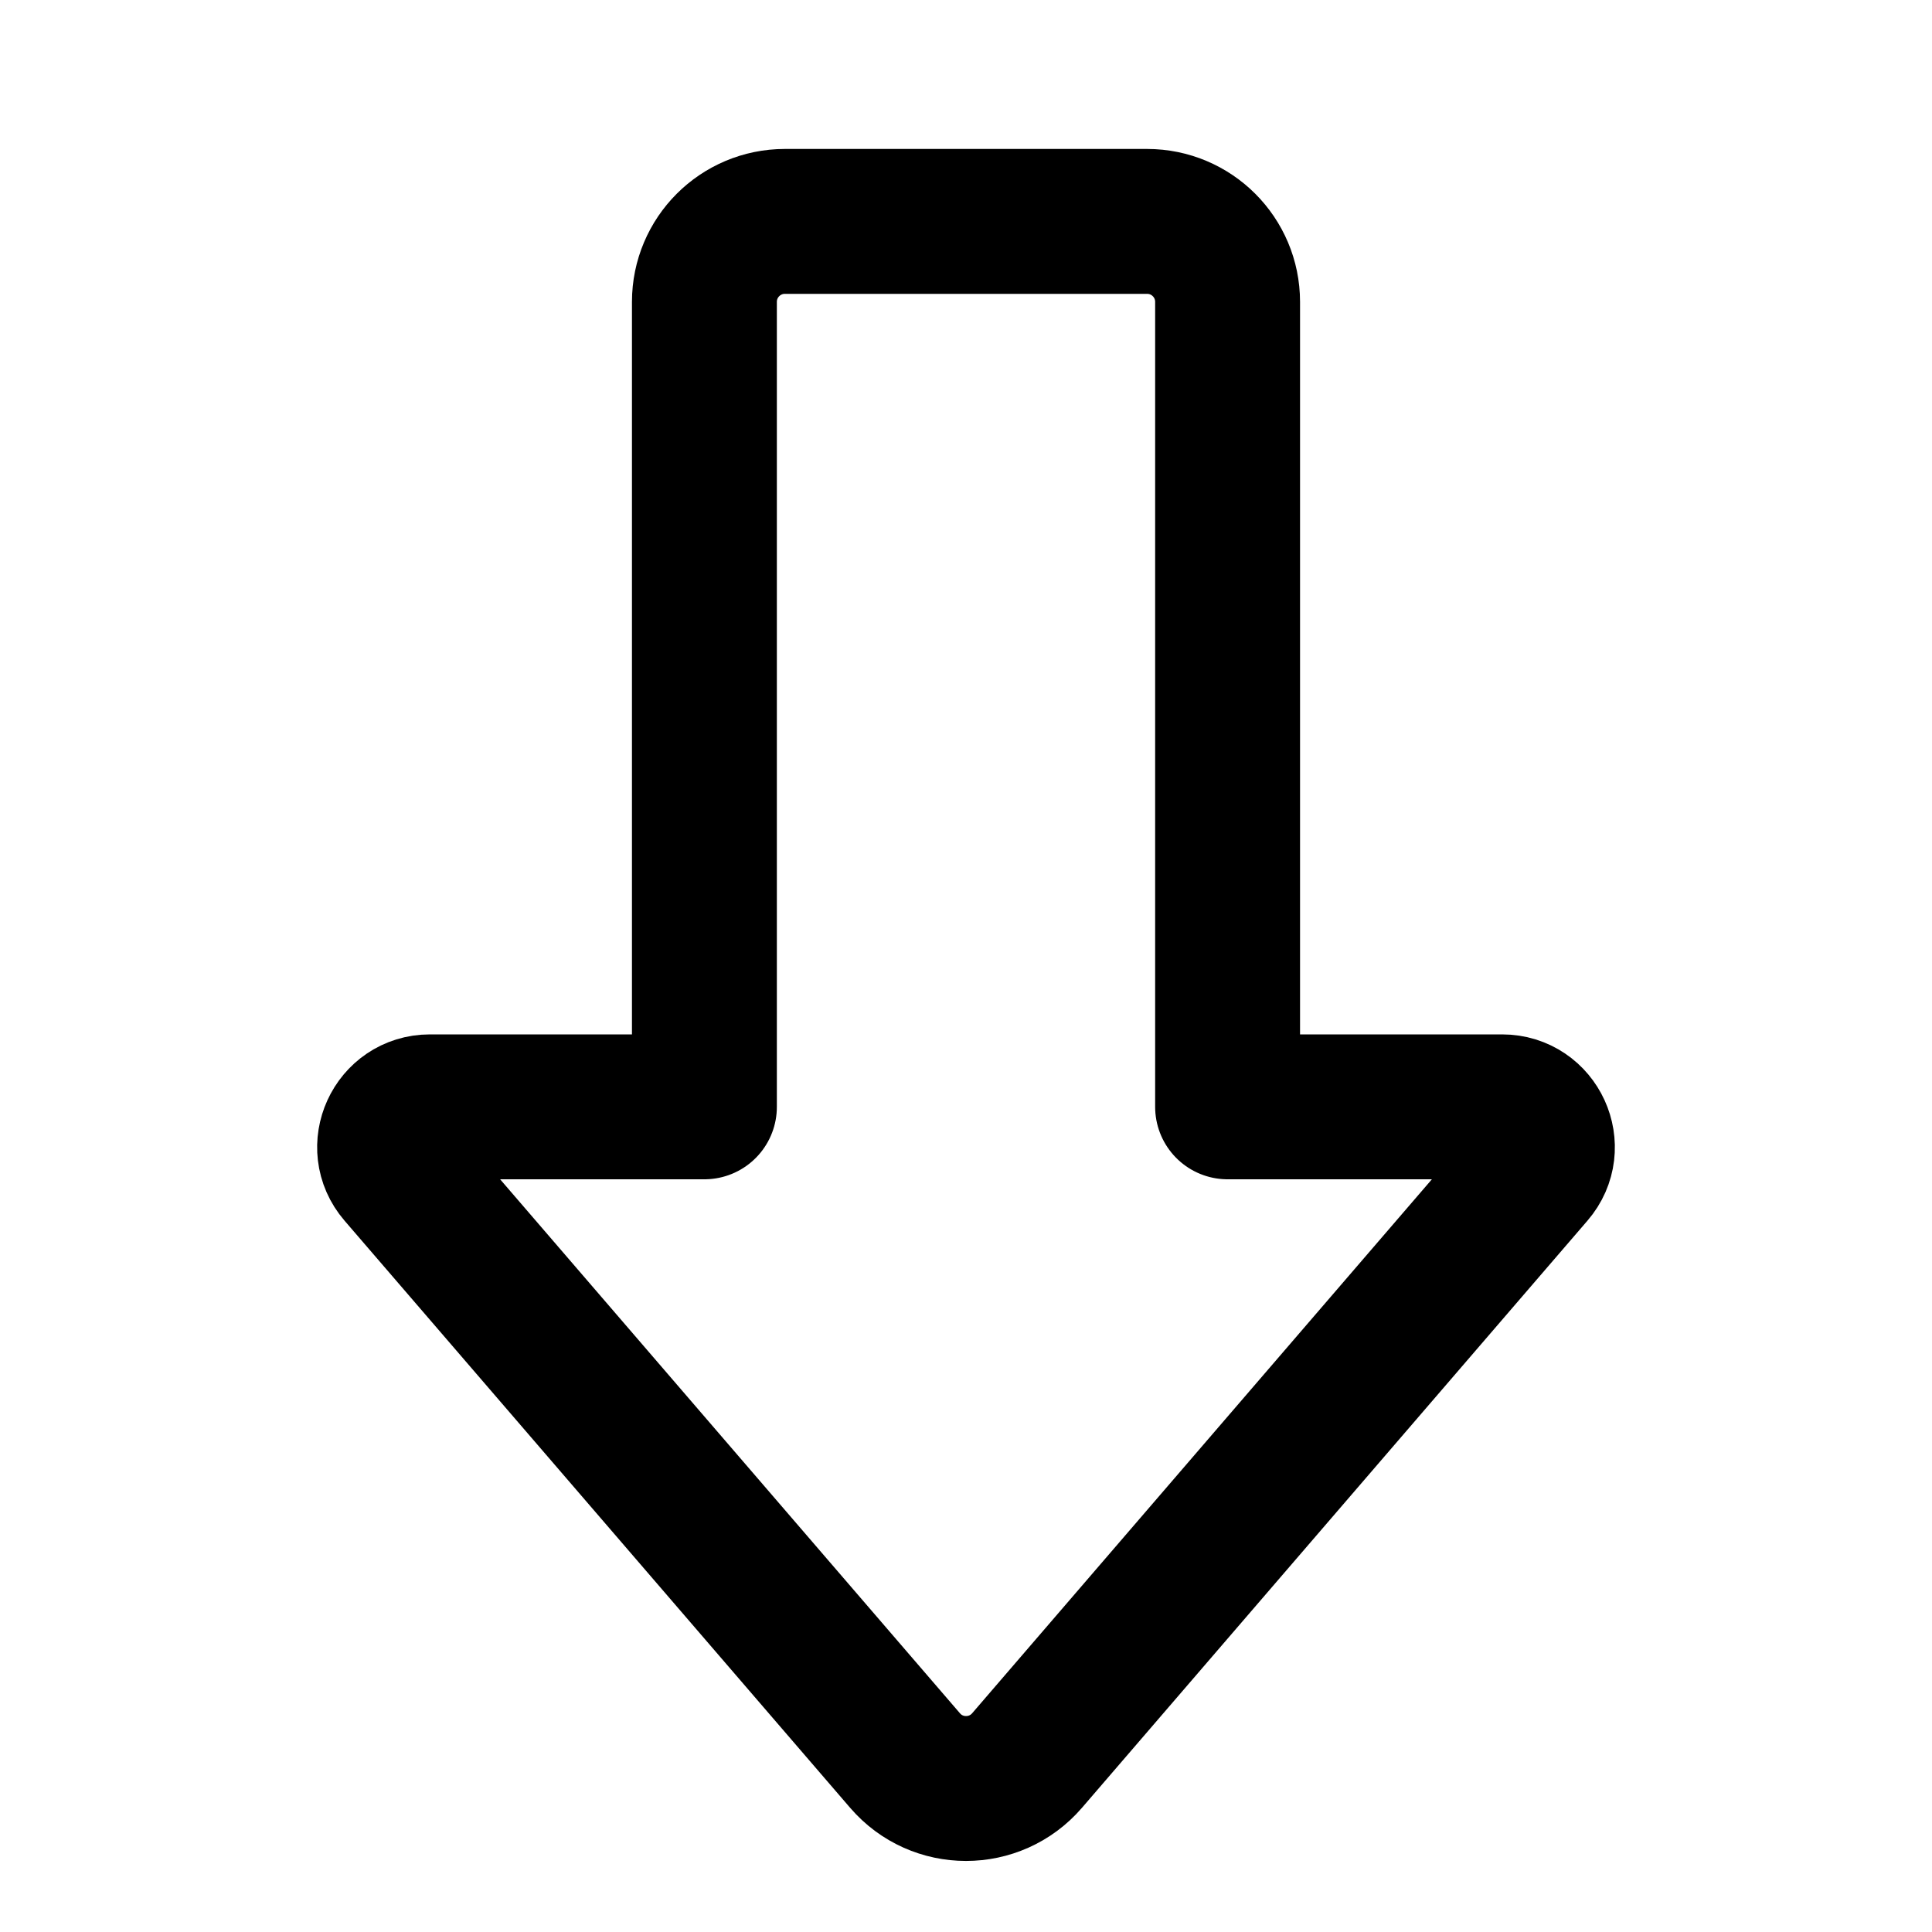
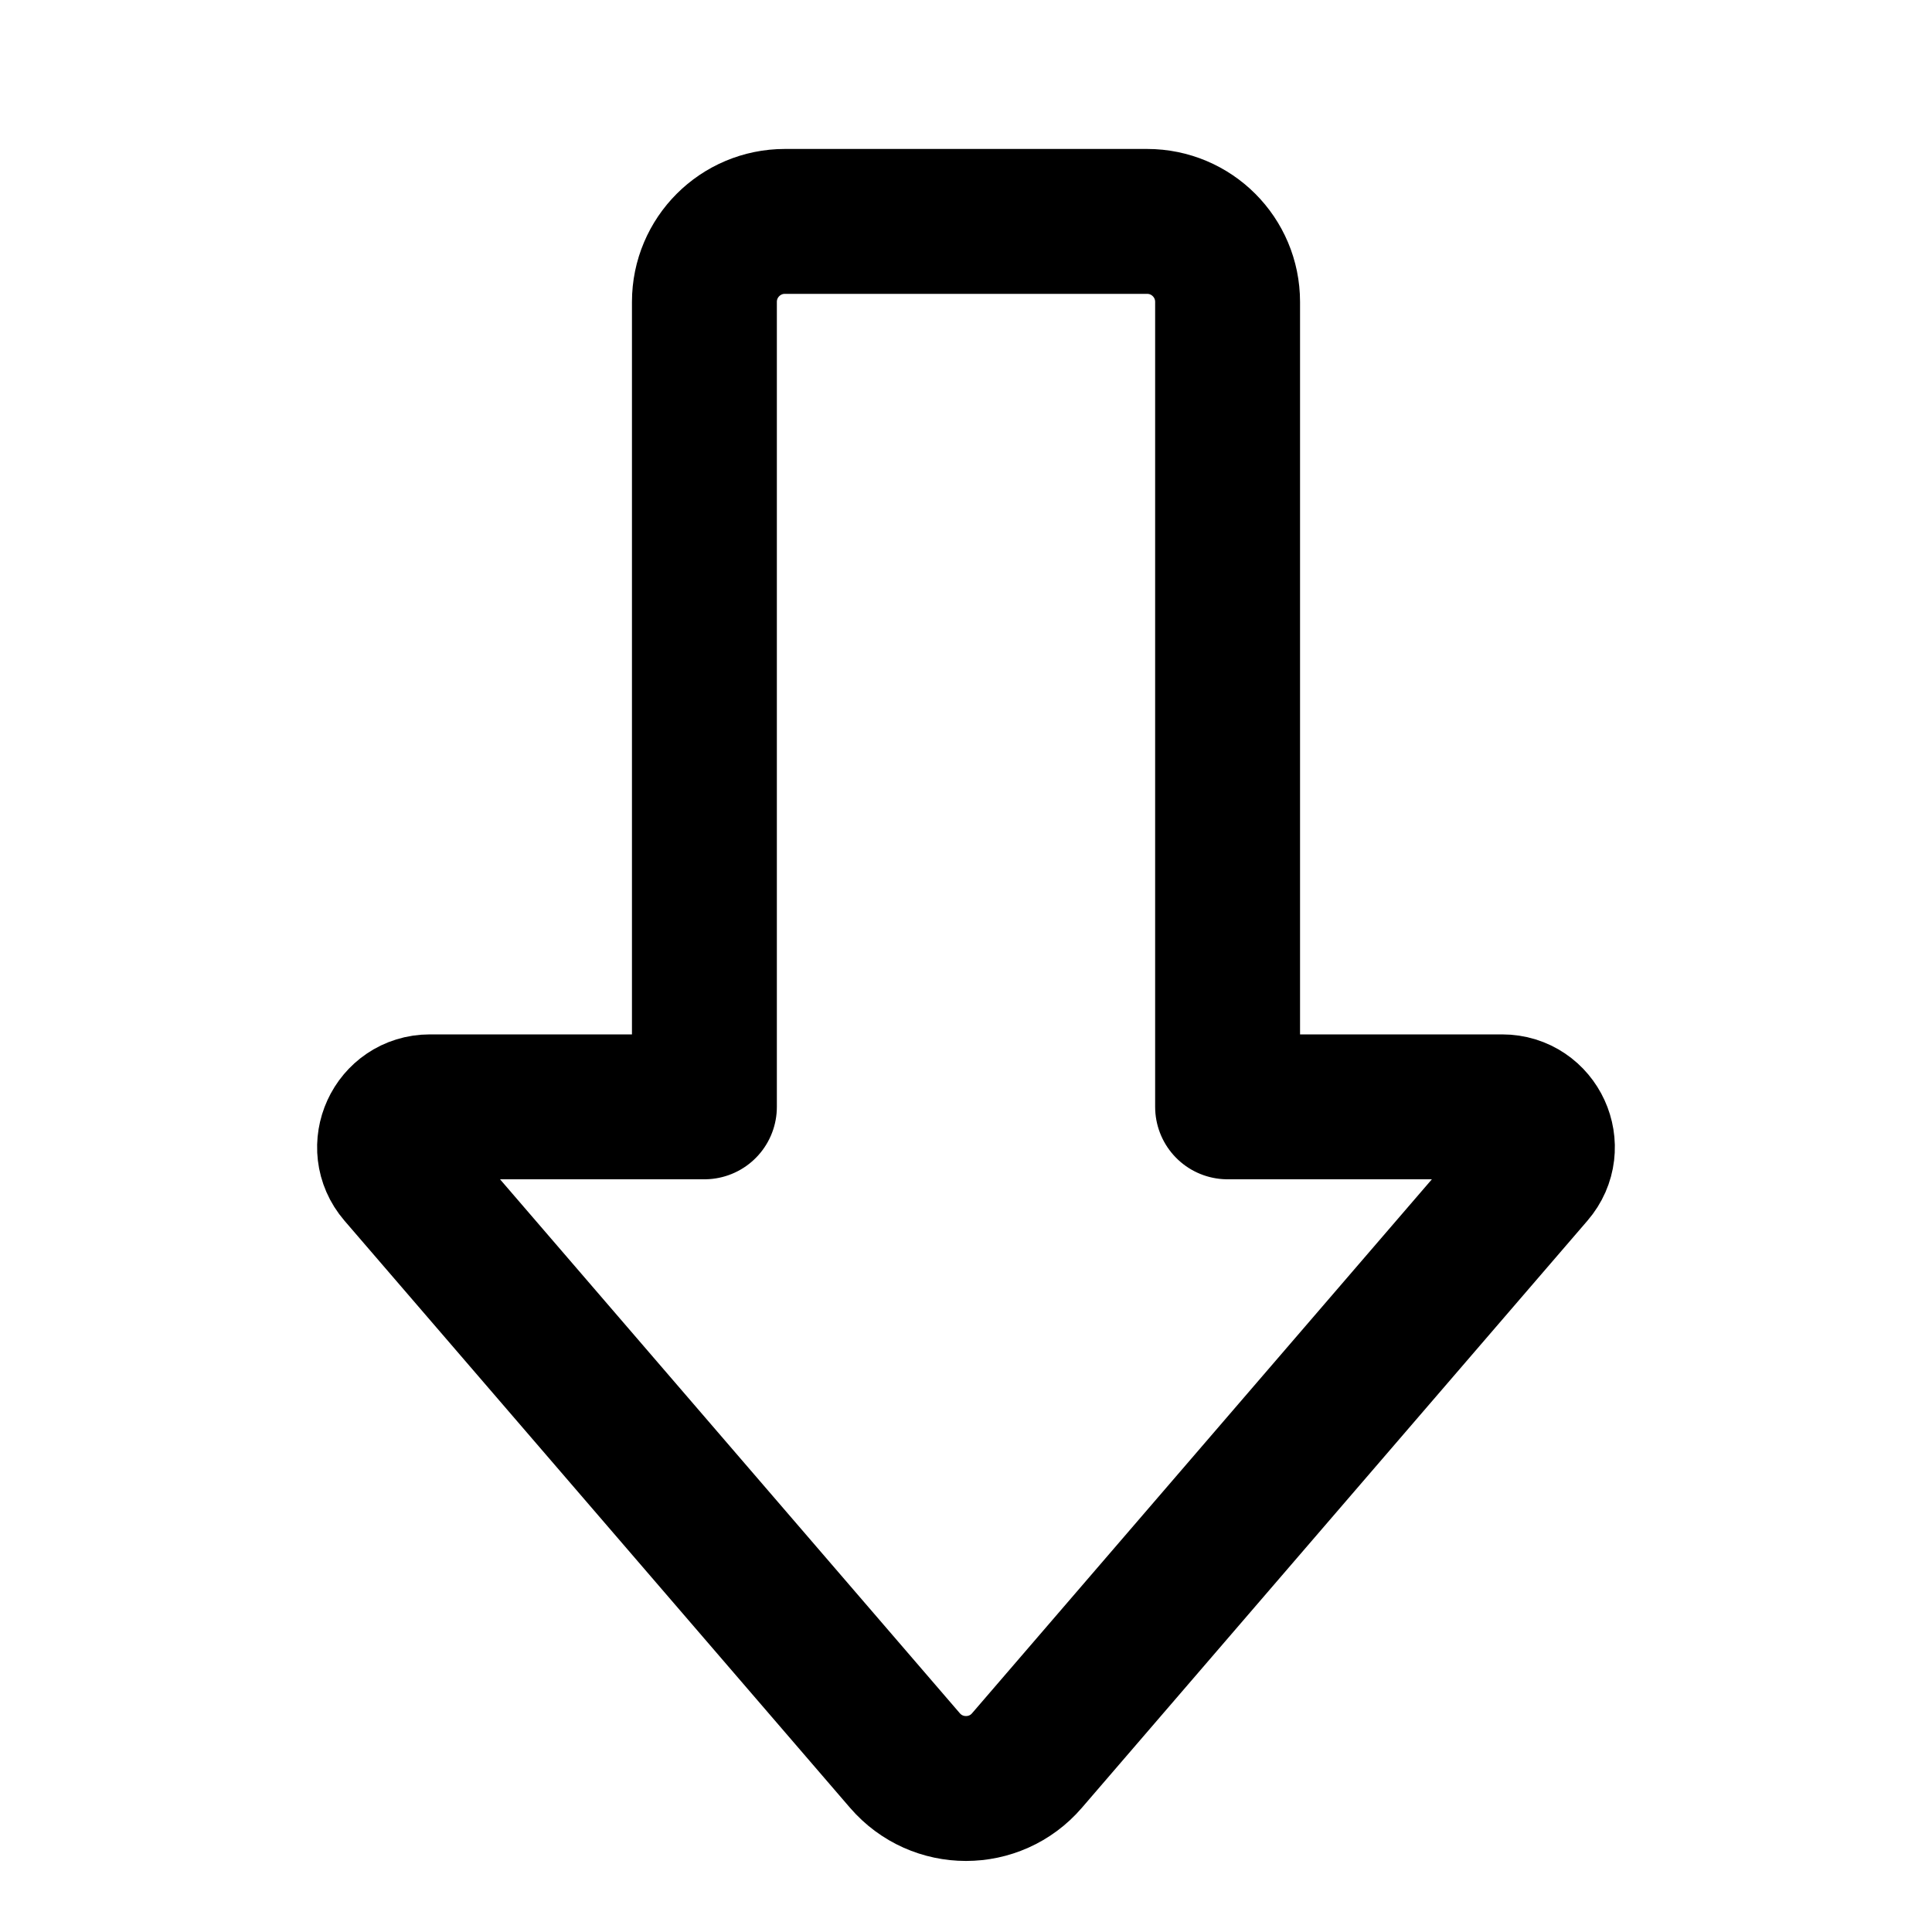
<svg xmlns="http://www.w3.org/2000/svg" width="20" height="20" viewBox="0 0 20 20" fill="none" data-fui-icon="true">
-   <path d="M11.875 2.292H8.125C7.665 2.292 7.292 2.665 7.292 3.125V11.458H4.45C4.094 11.458 3.902 11.877 4.135 12.147L9.369 18.225C9.701 18.611 10.299 18.611 10.632 18.225L15.865 12.147C16.098 11.877 15.906 11.458 15.55 11.458H12.708V3.125C12.708 2.665 12.335 2.292 11.875 2.292Z" stroke="currentColor" stroke-width="1.5" stroke-linecap="square" stroke-linejoin="round" />
+   <path d="M11.875 2.292H8.125C7.665 2.292 7.292 2.665 7.292 3.125V11.458H4.45C4.094 11.458 3.902 11.877 4.134 12.147L9.368 18.225C9.701 18.611 10.299 18.611 10.631 18.225L15.865 12.147C16.098 11.877 15.906 11.458 15.55 11.458H12.708V3.125C12.708 2.665 12.335 2.292 11.875 2.292Z" stroke="currentColor" stroke-width="1.5" stroke-linecap="square" stroke-linejoin="round" />
</svg>
